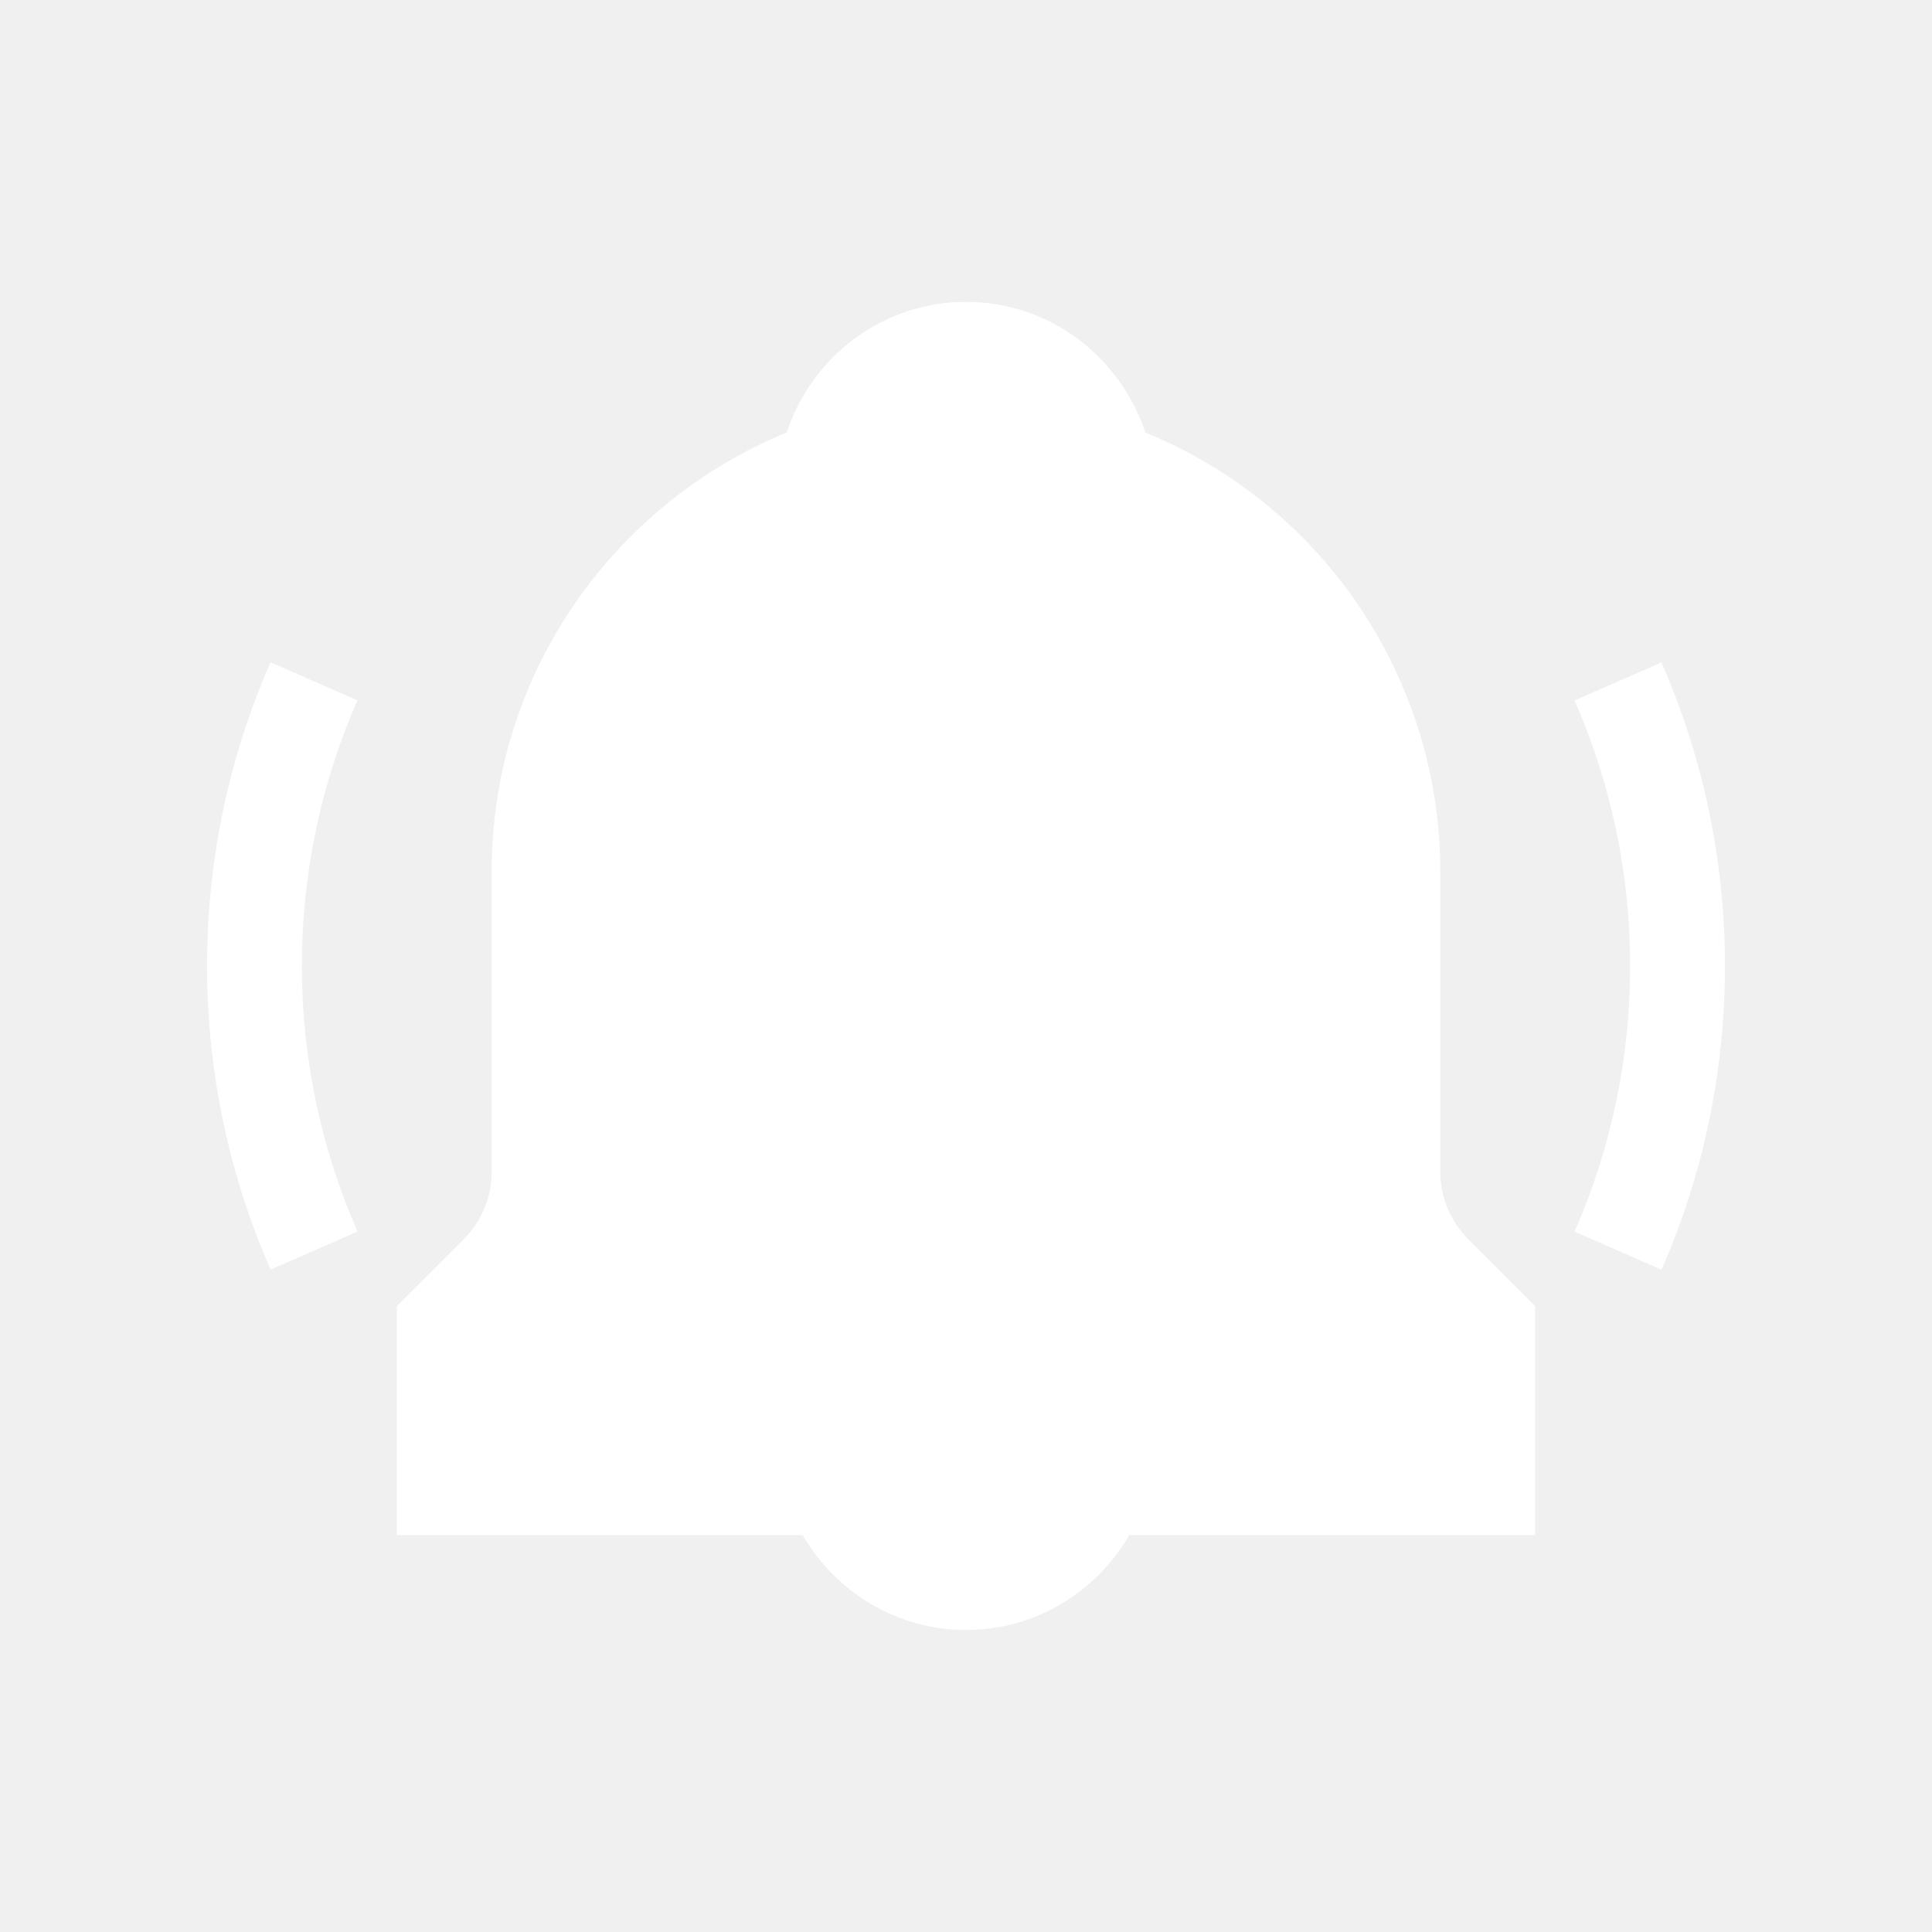
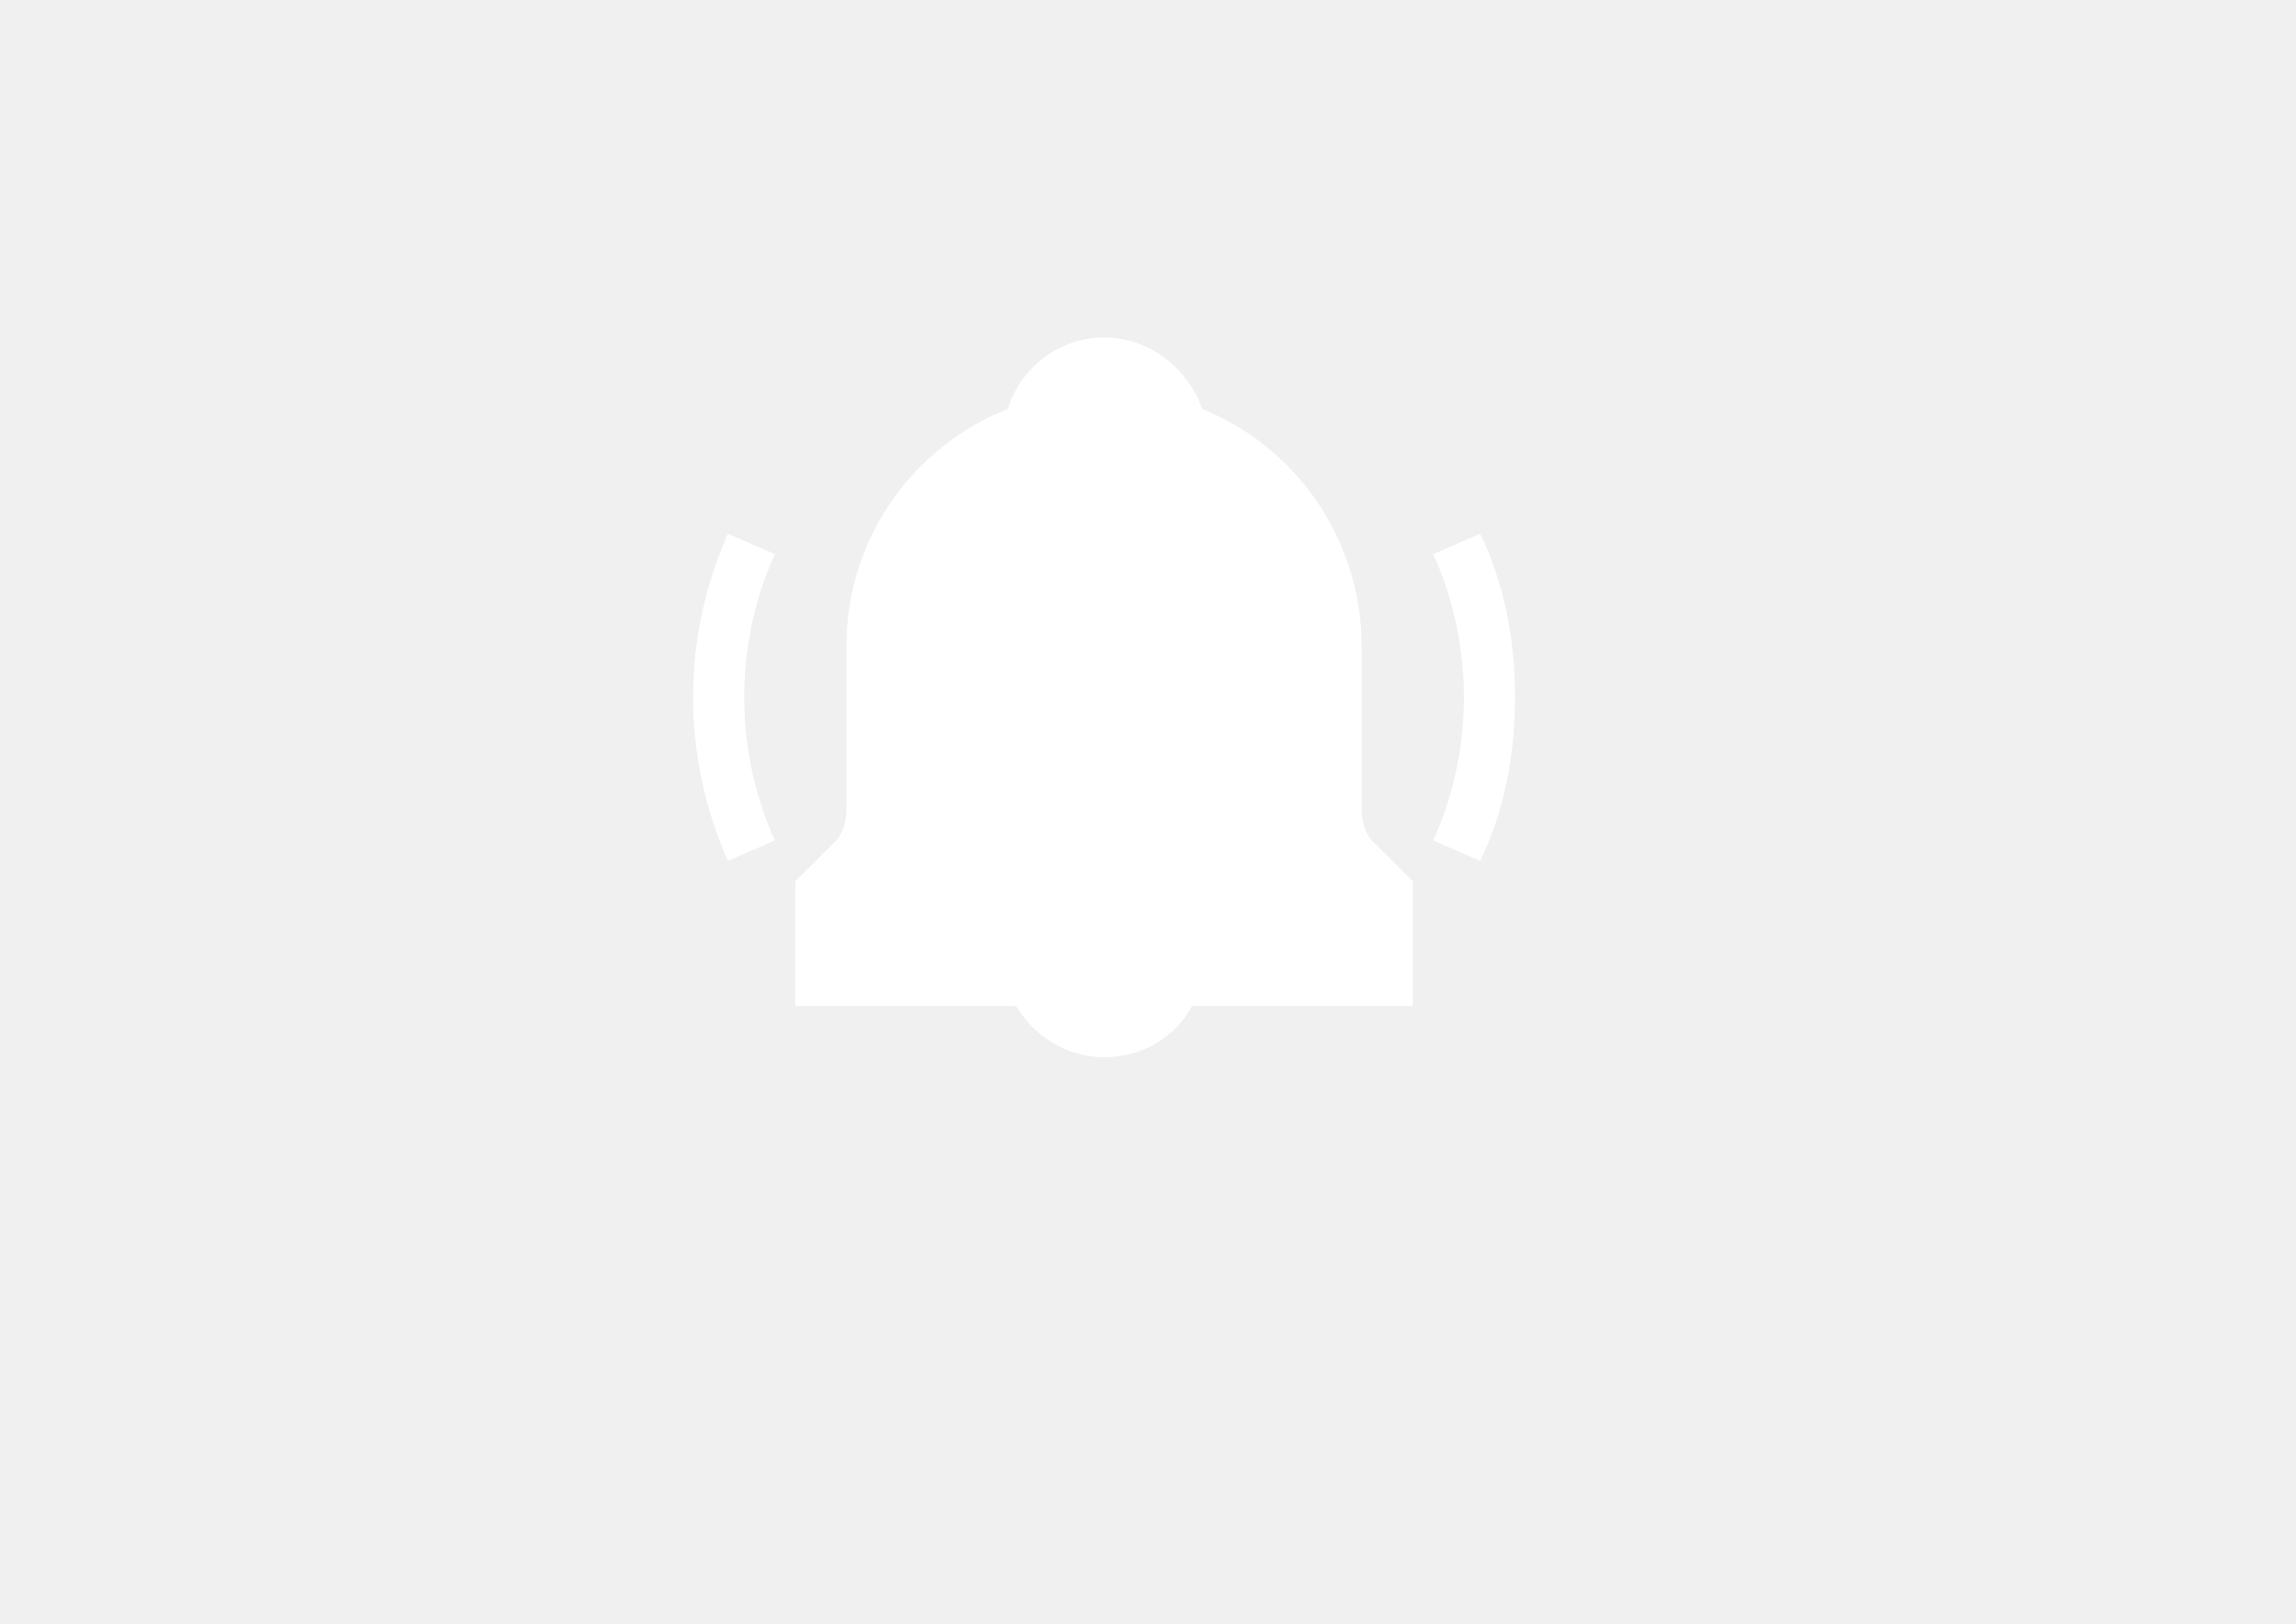
- <svg xmlns="http://www.w3.org/2000/svg" height="512" viewBox="0 0 16 16" width="512" fill="#fff">
-   <path d="M11.928 9.706V7.214a3.93 3.93 0 0 0-2.443-3.632C9.278 2.956 8.695 2.5 8 2.5s-1.278.456-1.485 1.082c-1.43.587-2.443 1.992-2.443 3.632v2.492a.79.79 0 0 1-.23.555l-.555.555v1.897h3.36c.273.467.774.786 1.353.786s1.08-.318 1.353-.786h3.36v-1.897l-.555-.555c-.148-.15-.23-.346-.23-.556zM2.24 5.486A6.24 6.24 0 0 0 1.715 8a6.24 6.24 0 0 0 .526 2.514l.72-.315A5.46 5.46 0 0 1 2.5 8a5.46 5.46 0 0 1 .46-2.2l-.72-.315zm11.52 0l-.72.315A5.46 5.46 0 0 1 13.5 8a5.46 5.46 0 0 1-.46 2.2l.72.315A6.24 6.24 0 0 0 14.285 8a6.24 6.24 0 0 0-.526-2.514z" />
+ <svg xmlns="http://www.w3.org/2000/svg" width="1123" height="794" stroke="#000" stroke-linecap="round" stroke-linejoin="round" fill="#fff" fill-rule="evenodd">
+   <path d="M666 396v-80c0-51-31-97-78-116-7-20-26-35-48-35s-41 15-47 35c-46 18-79 63-79 116v80c0 6-2 13-7 17l-18 18v61h108c9 15 25 25 43 25 19 0 35-10 43-25h108v-61l-18-18c-5-4-7-11-7-17zM356 261c-11 25-17 52-17 80s6 55 17 80l23-10c-10-22-15-46-15-70s5-48 15-70l-23-10zm368 0l-23 10c10 22 15 46 15 70s-5 48-15 70l23 10c12-25 17-52 17-80s-5-55-17-80z" stroke="none" fill-rule="nonzero" />
</svg>
